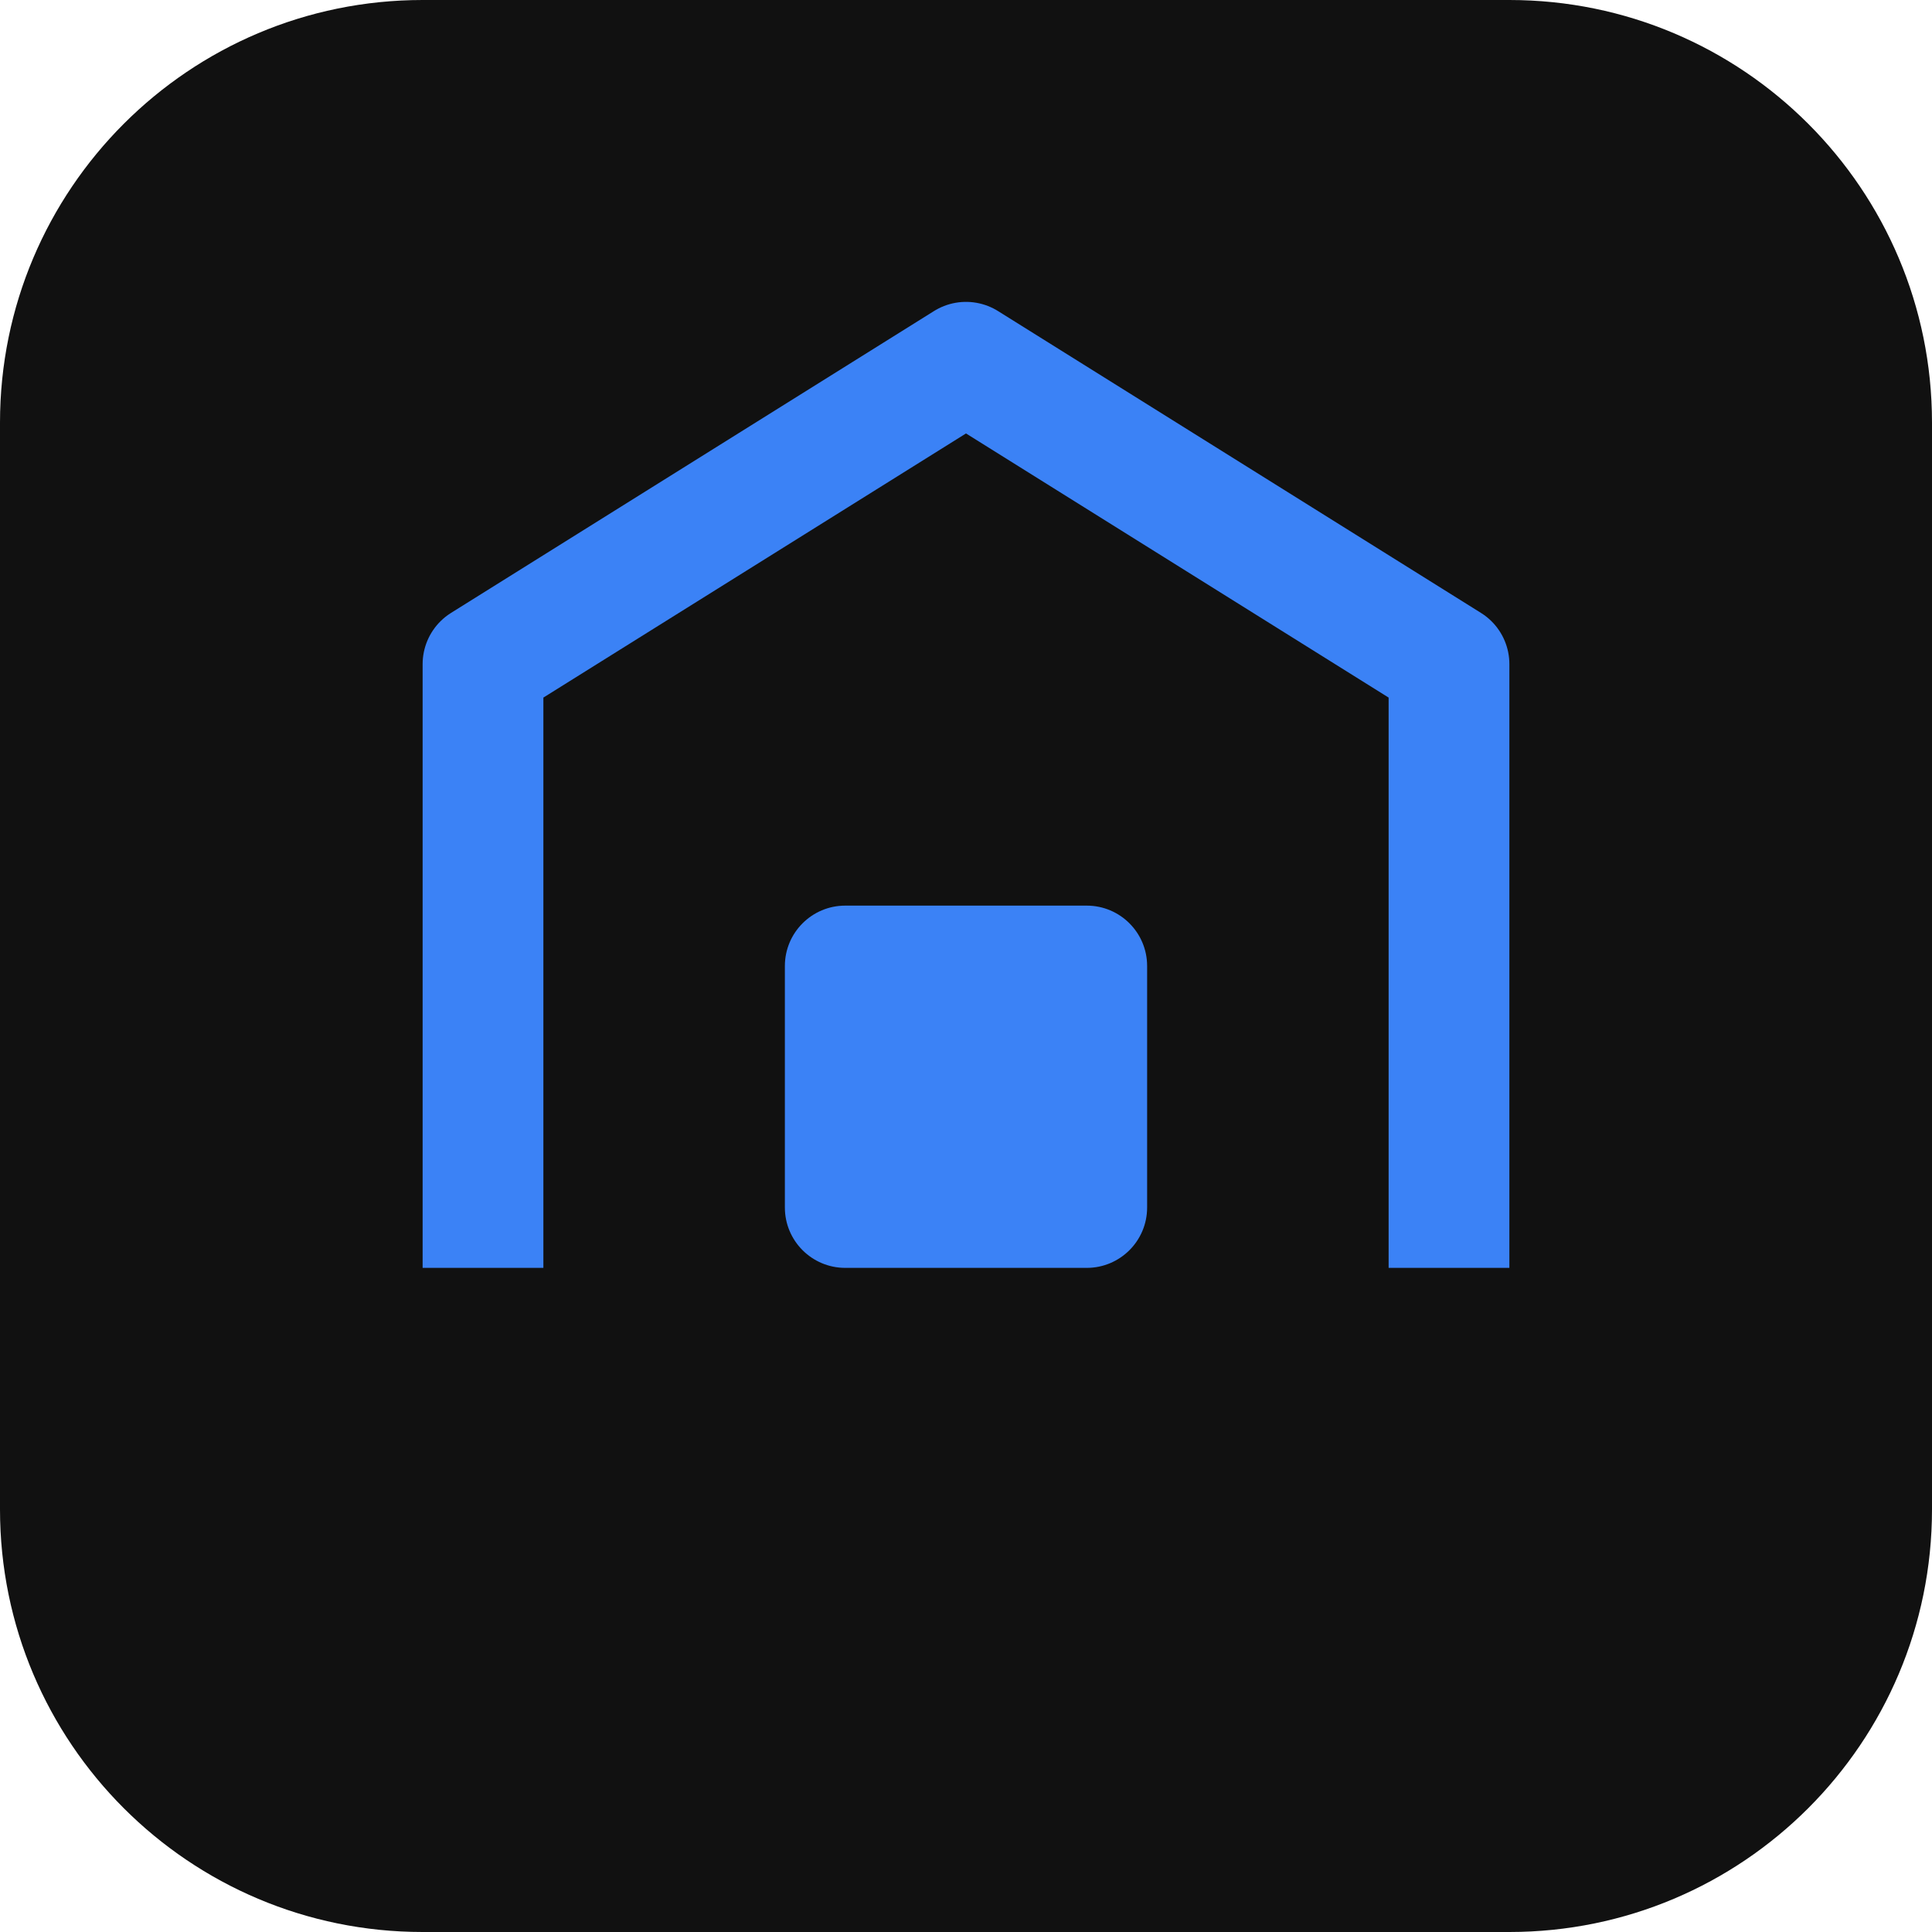
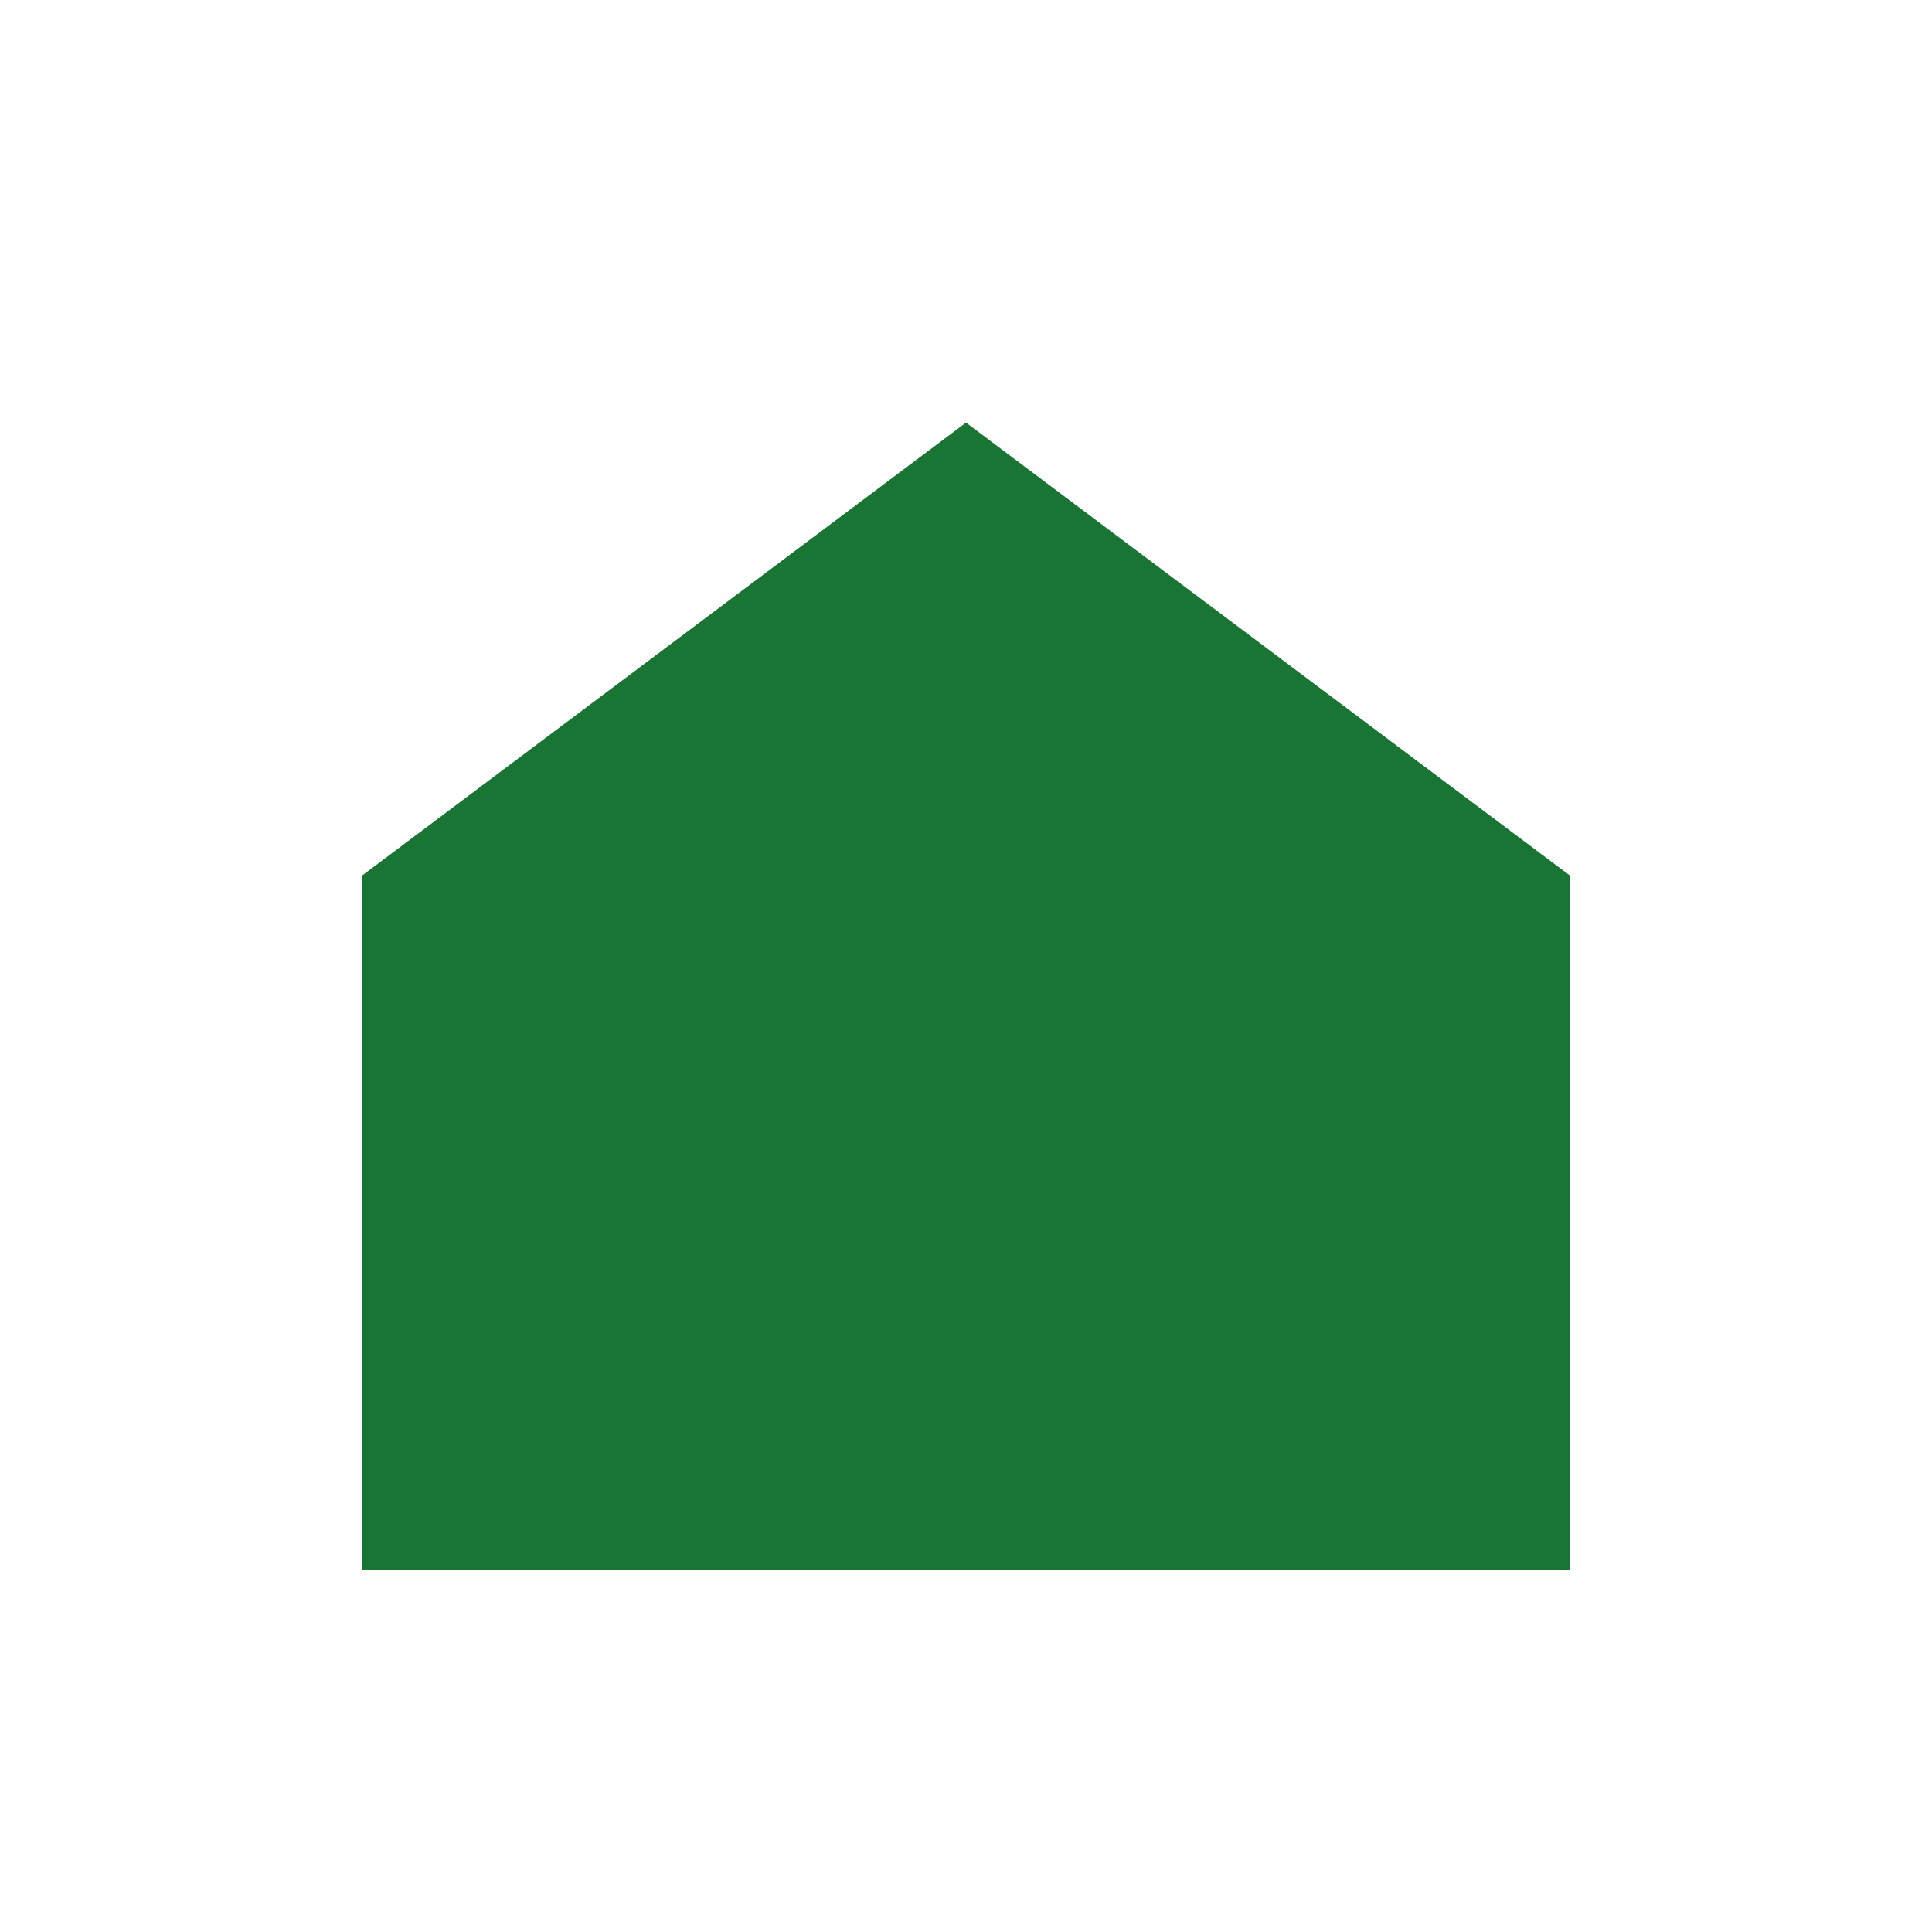
- <svg xmlns="http://www.w3.org/2000/svg" viewBox="0 0 64 64" fill="none">
-   <rect width="64" height="64" rx="14" fill="#111111" />
-   <path d="M16 42V22l16-10 16 10v20" stroke="#3b82f6" stroke-width="4" stroke-linejoin="round" />
-   <rect x="26" y="30" width="12" height="12" rx="2" fill="#3b82f6" />
+ <svg xmlns="http://www.w3.org/2000/svg" viewBox="0 0 32 32" fill="none">
+   <path d="M6 14.5 16 7l10 7.5V26H6V14.5Z" fill="#187533" />
+   <path d="M8 16.5V24h16v-7.5l-8-6-8 6Z" fill="#187533" />
+   <rect x="13.5" y="18.5" width="5" height="5" rx="0.5" fill="#187533" />
</svg>
